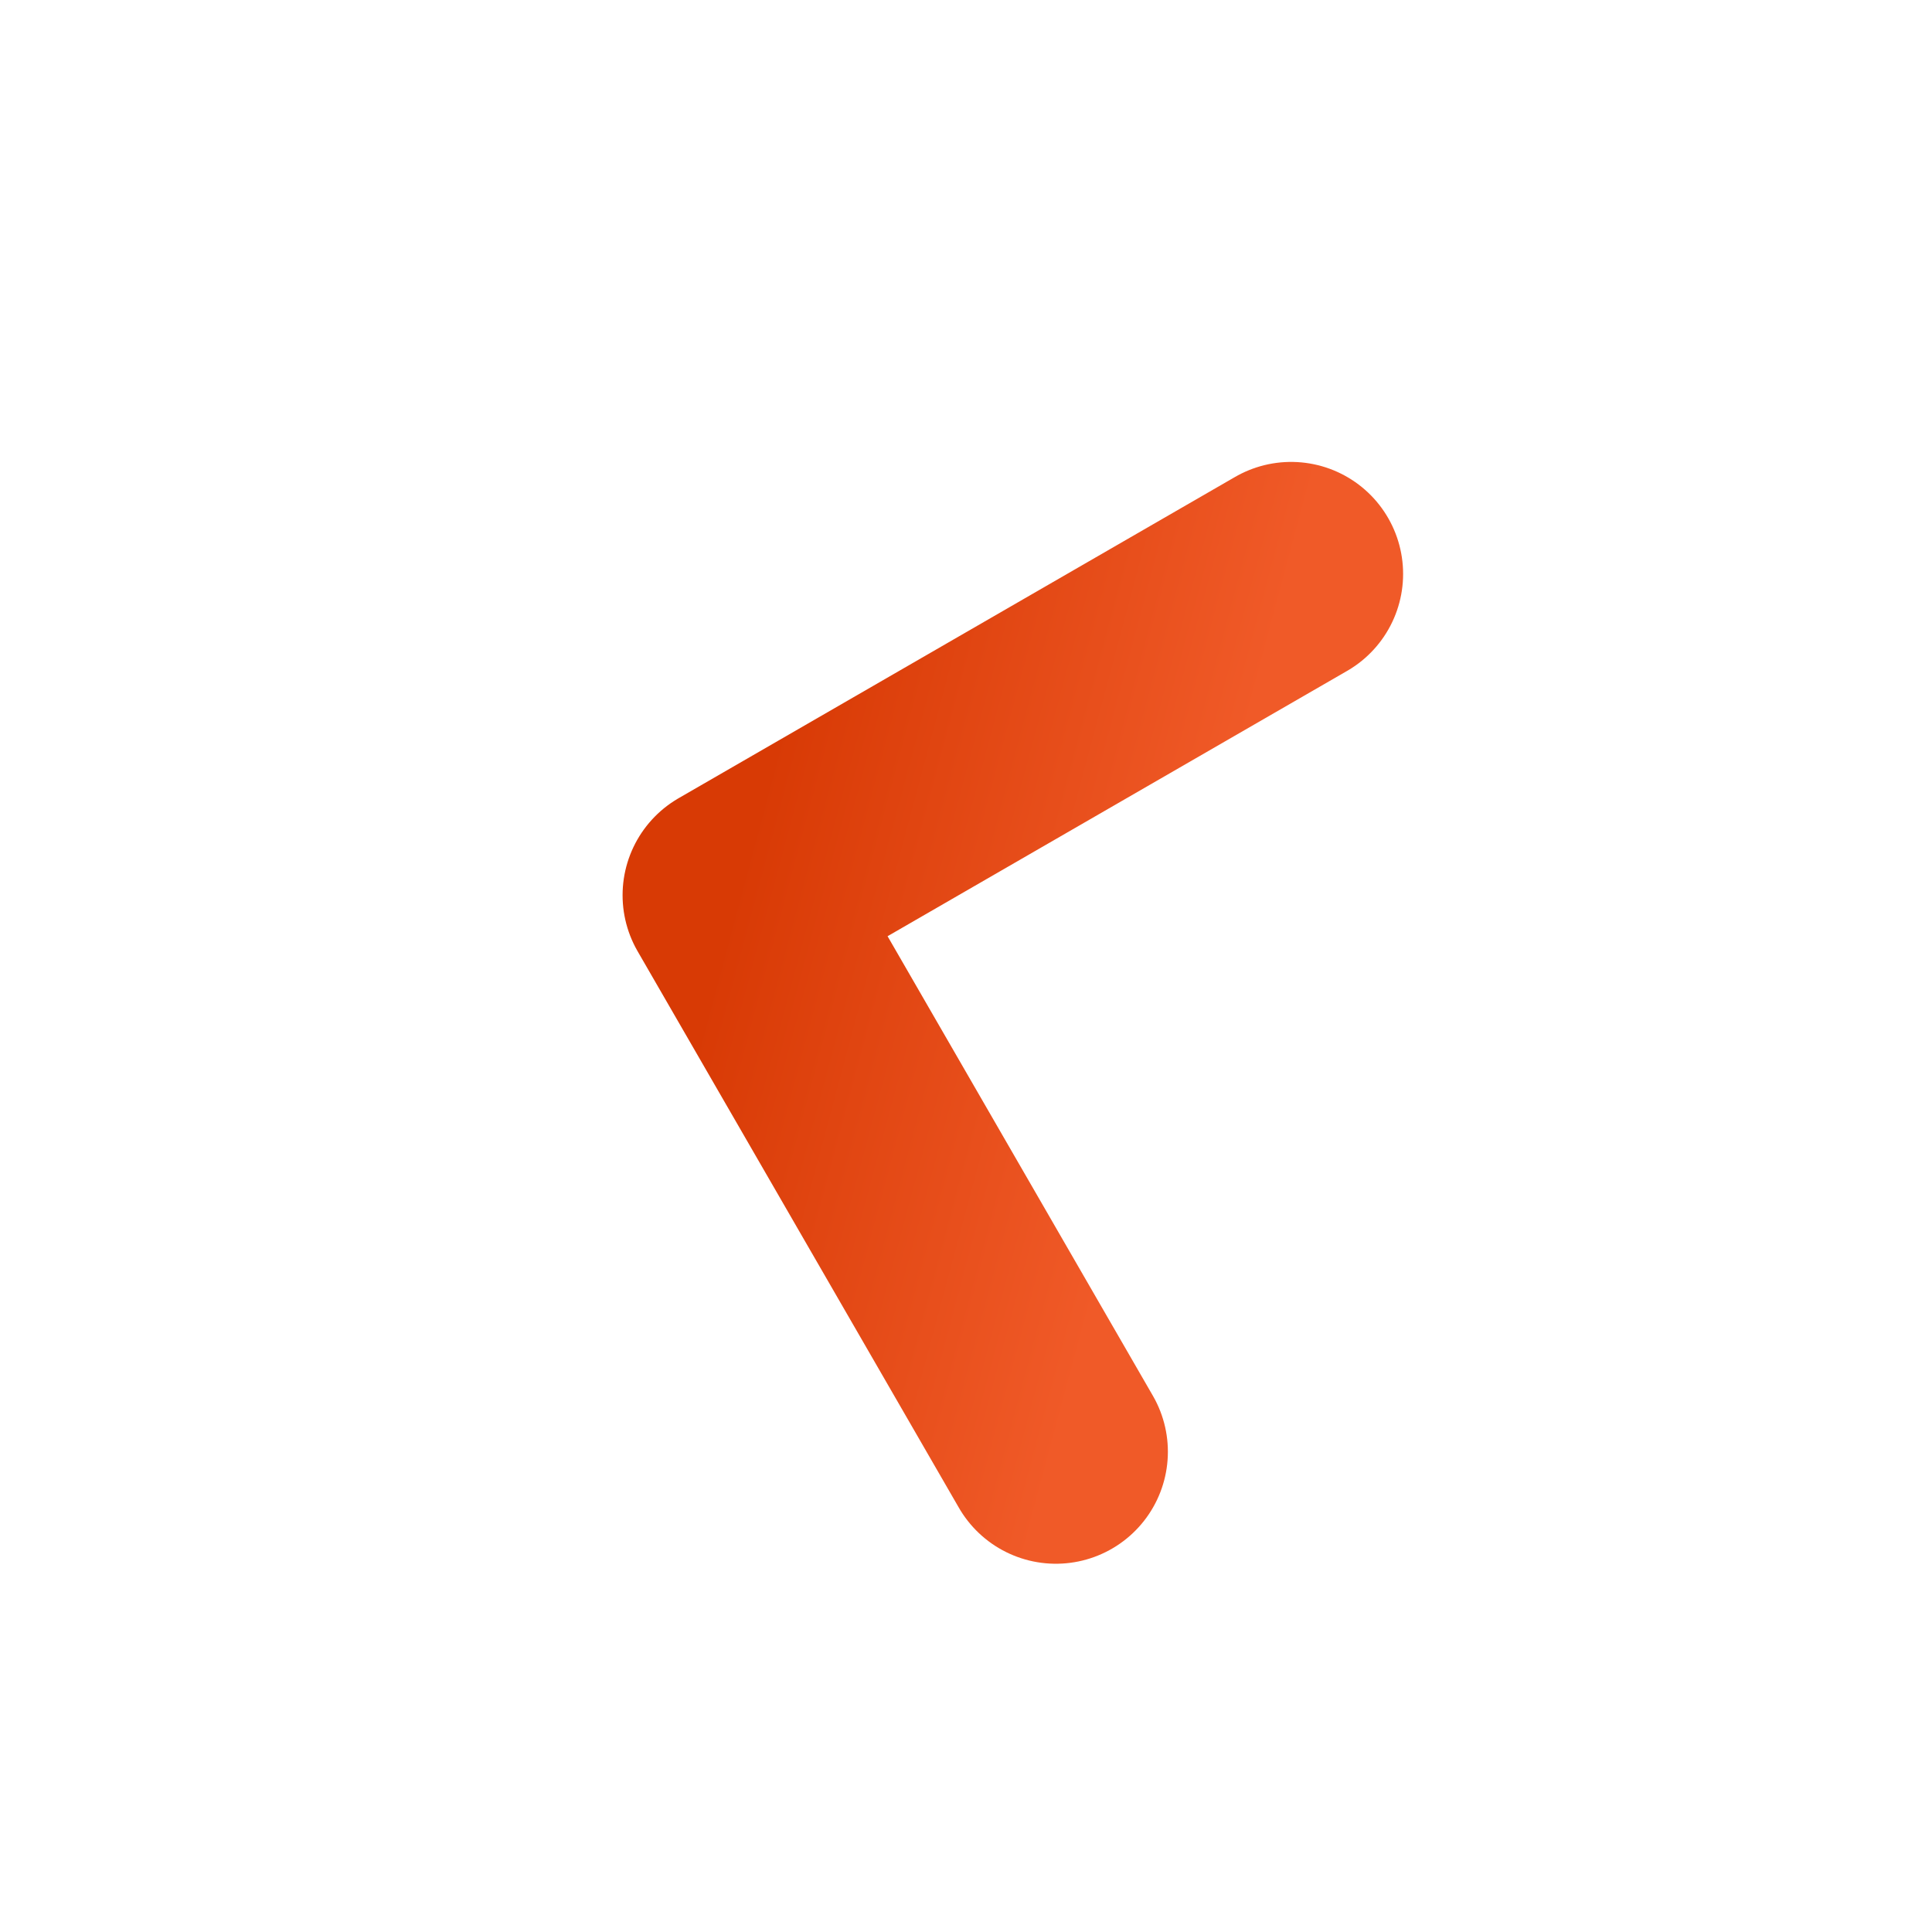
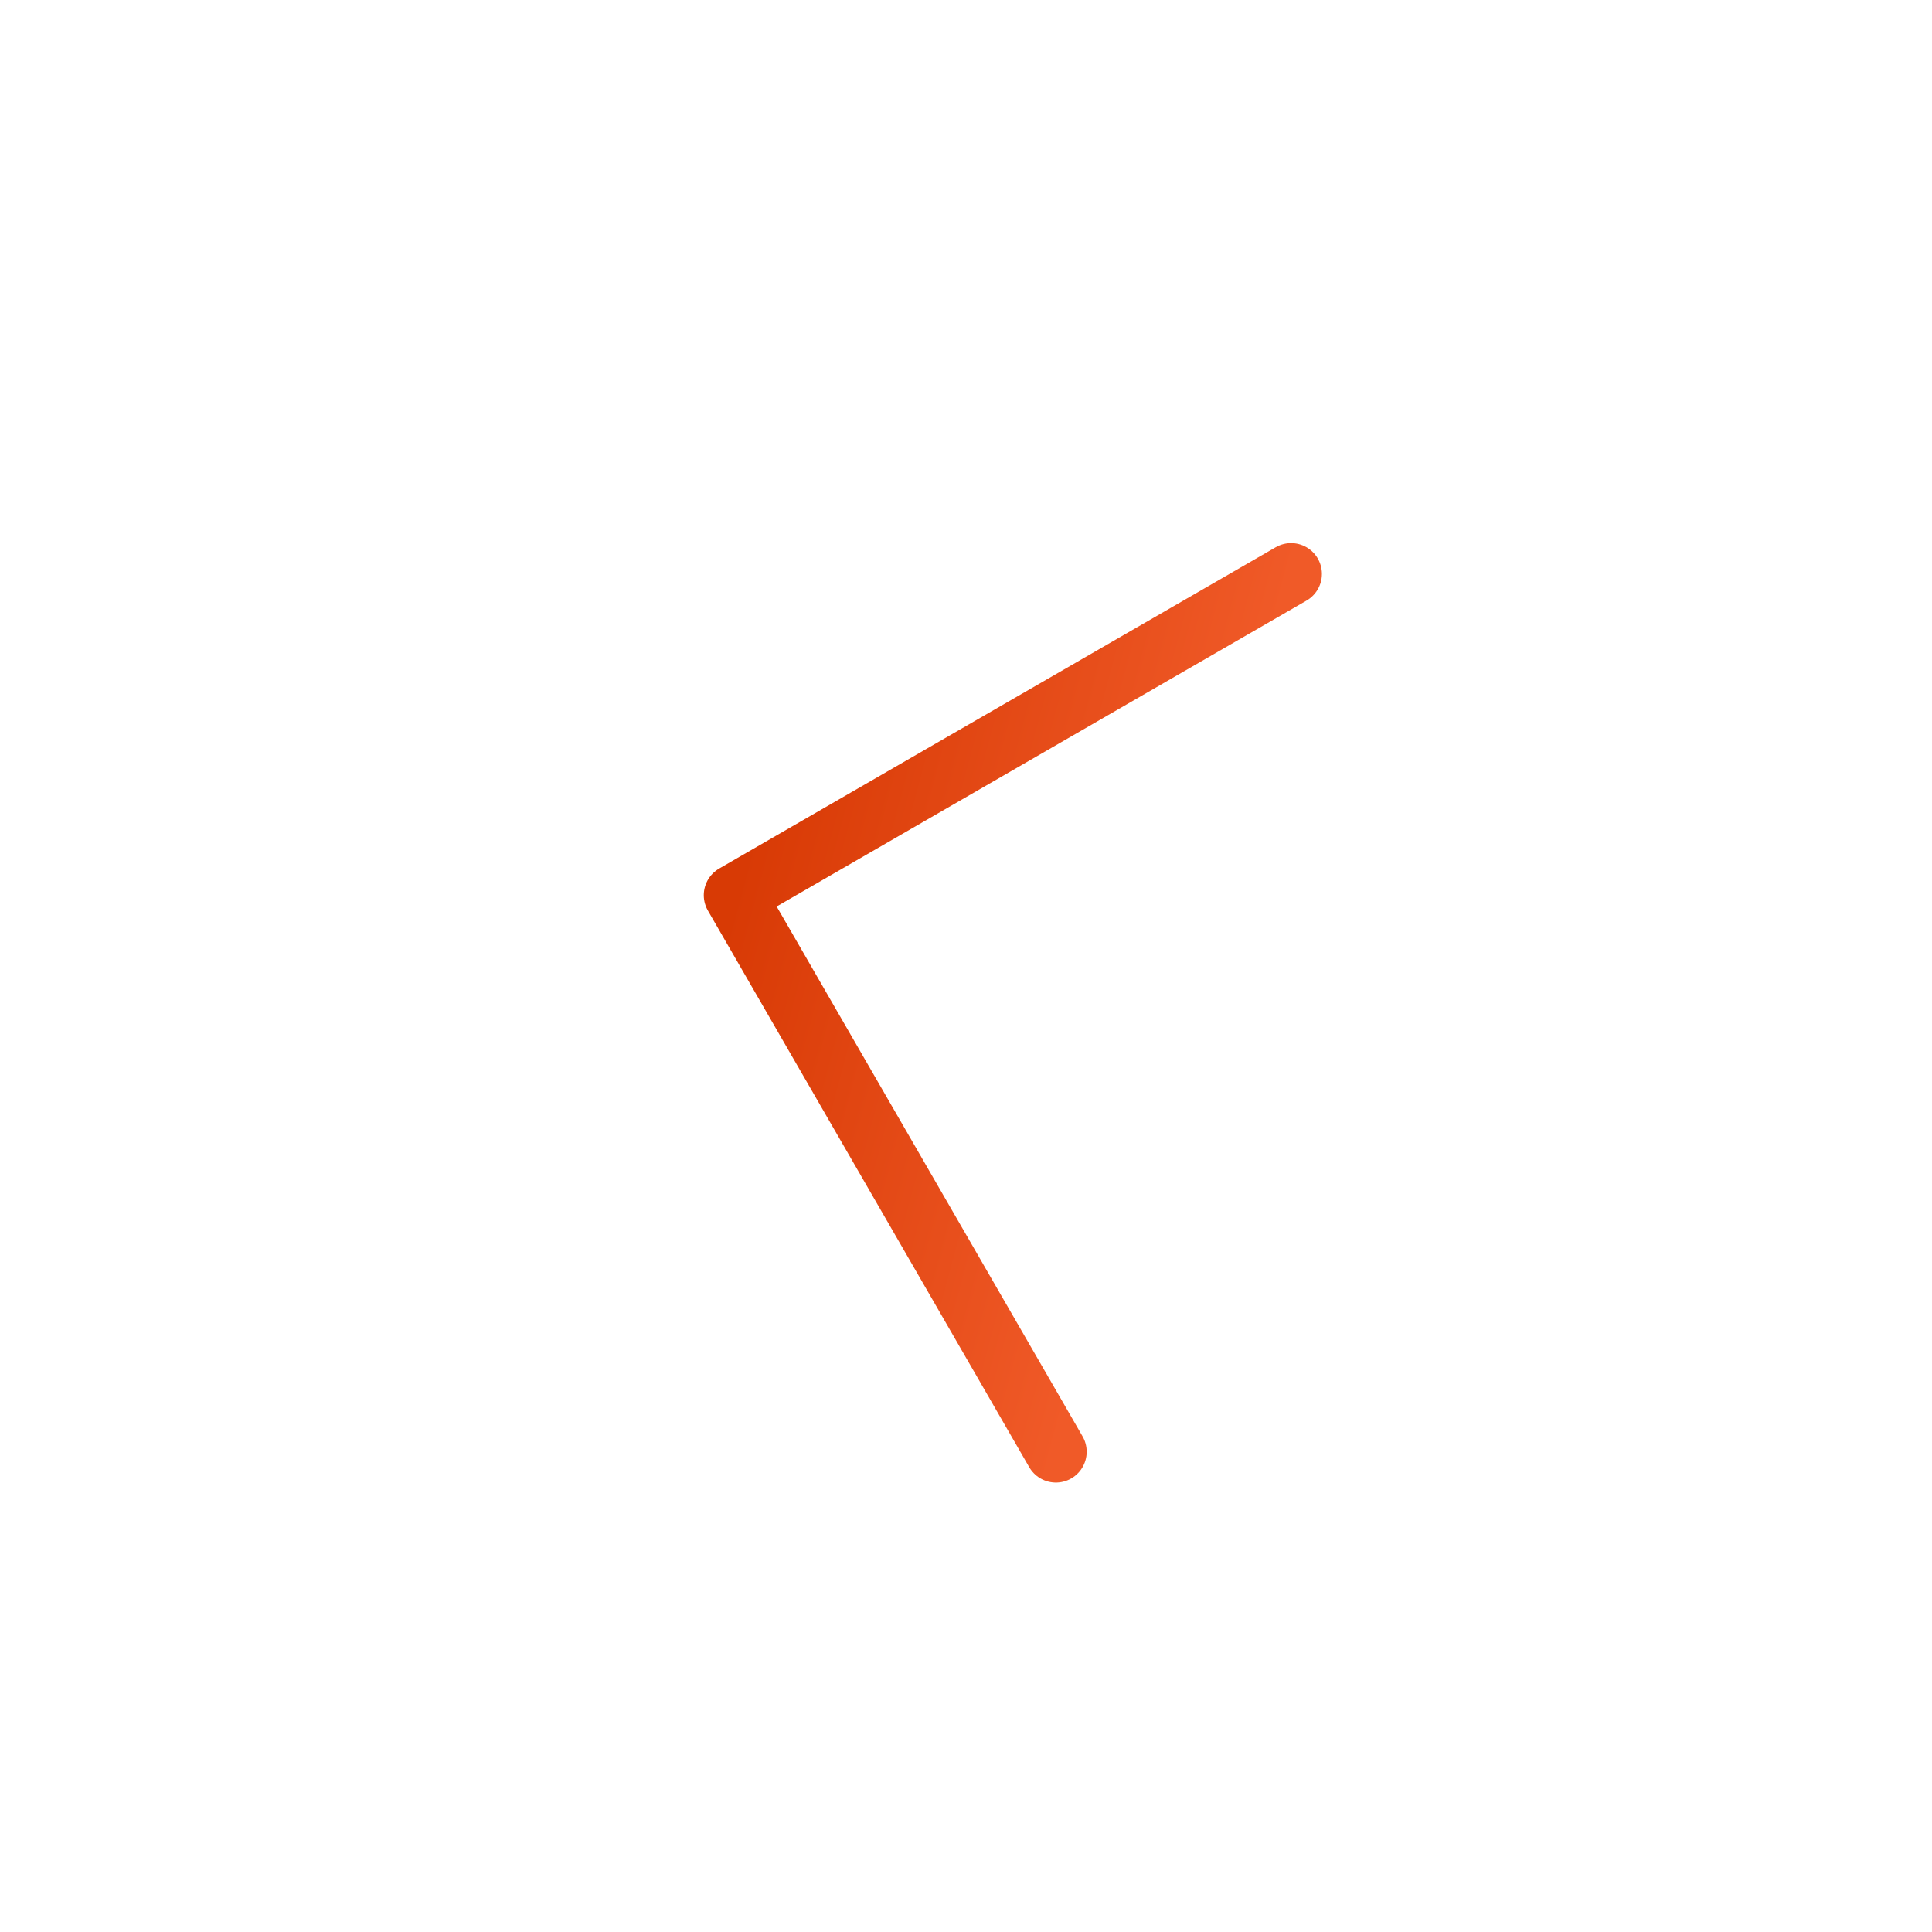
<svg xmlns="http://www.w3.org/2000/svg" width="69" height="69" viewBox="0 0 69 69" fill="none">
-   <path d="M46.111 20.497L26.235 31.972L37.71 51.848" stroke="url(#paint0_linear_7_1884)" stroke-width="8" stroke-linecap="round" stroke-linejoin="round" />
+   <path d="M46.111 20.497L26.235 31.972L37.71 51.848" stroke="url(#paint0_linear_7_1884)" stroke-width="2.2" stroke-linecap="round" stroke-linejoin="round" />
  <defs>
    <linearGradient id="paint0_linear_7_1884" x1="41.91" y1="36.173" x2="26.235" y2="31.972" gradientUnits="userSpaceOnUse">
      <stop stop-color="#F05A28" />
      <stop offset="1" stop-color="#D83A05" />
    </linearGradient>
  </defs>
</svg>
